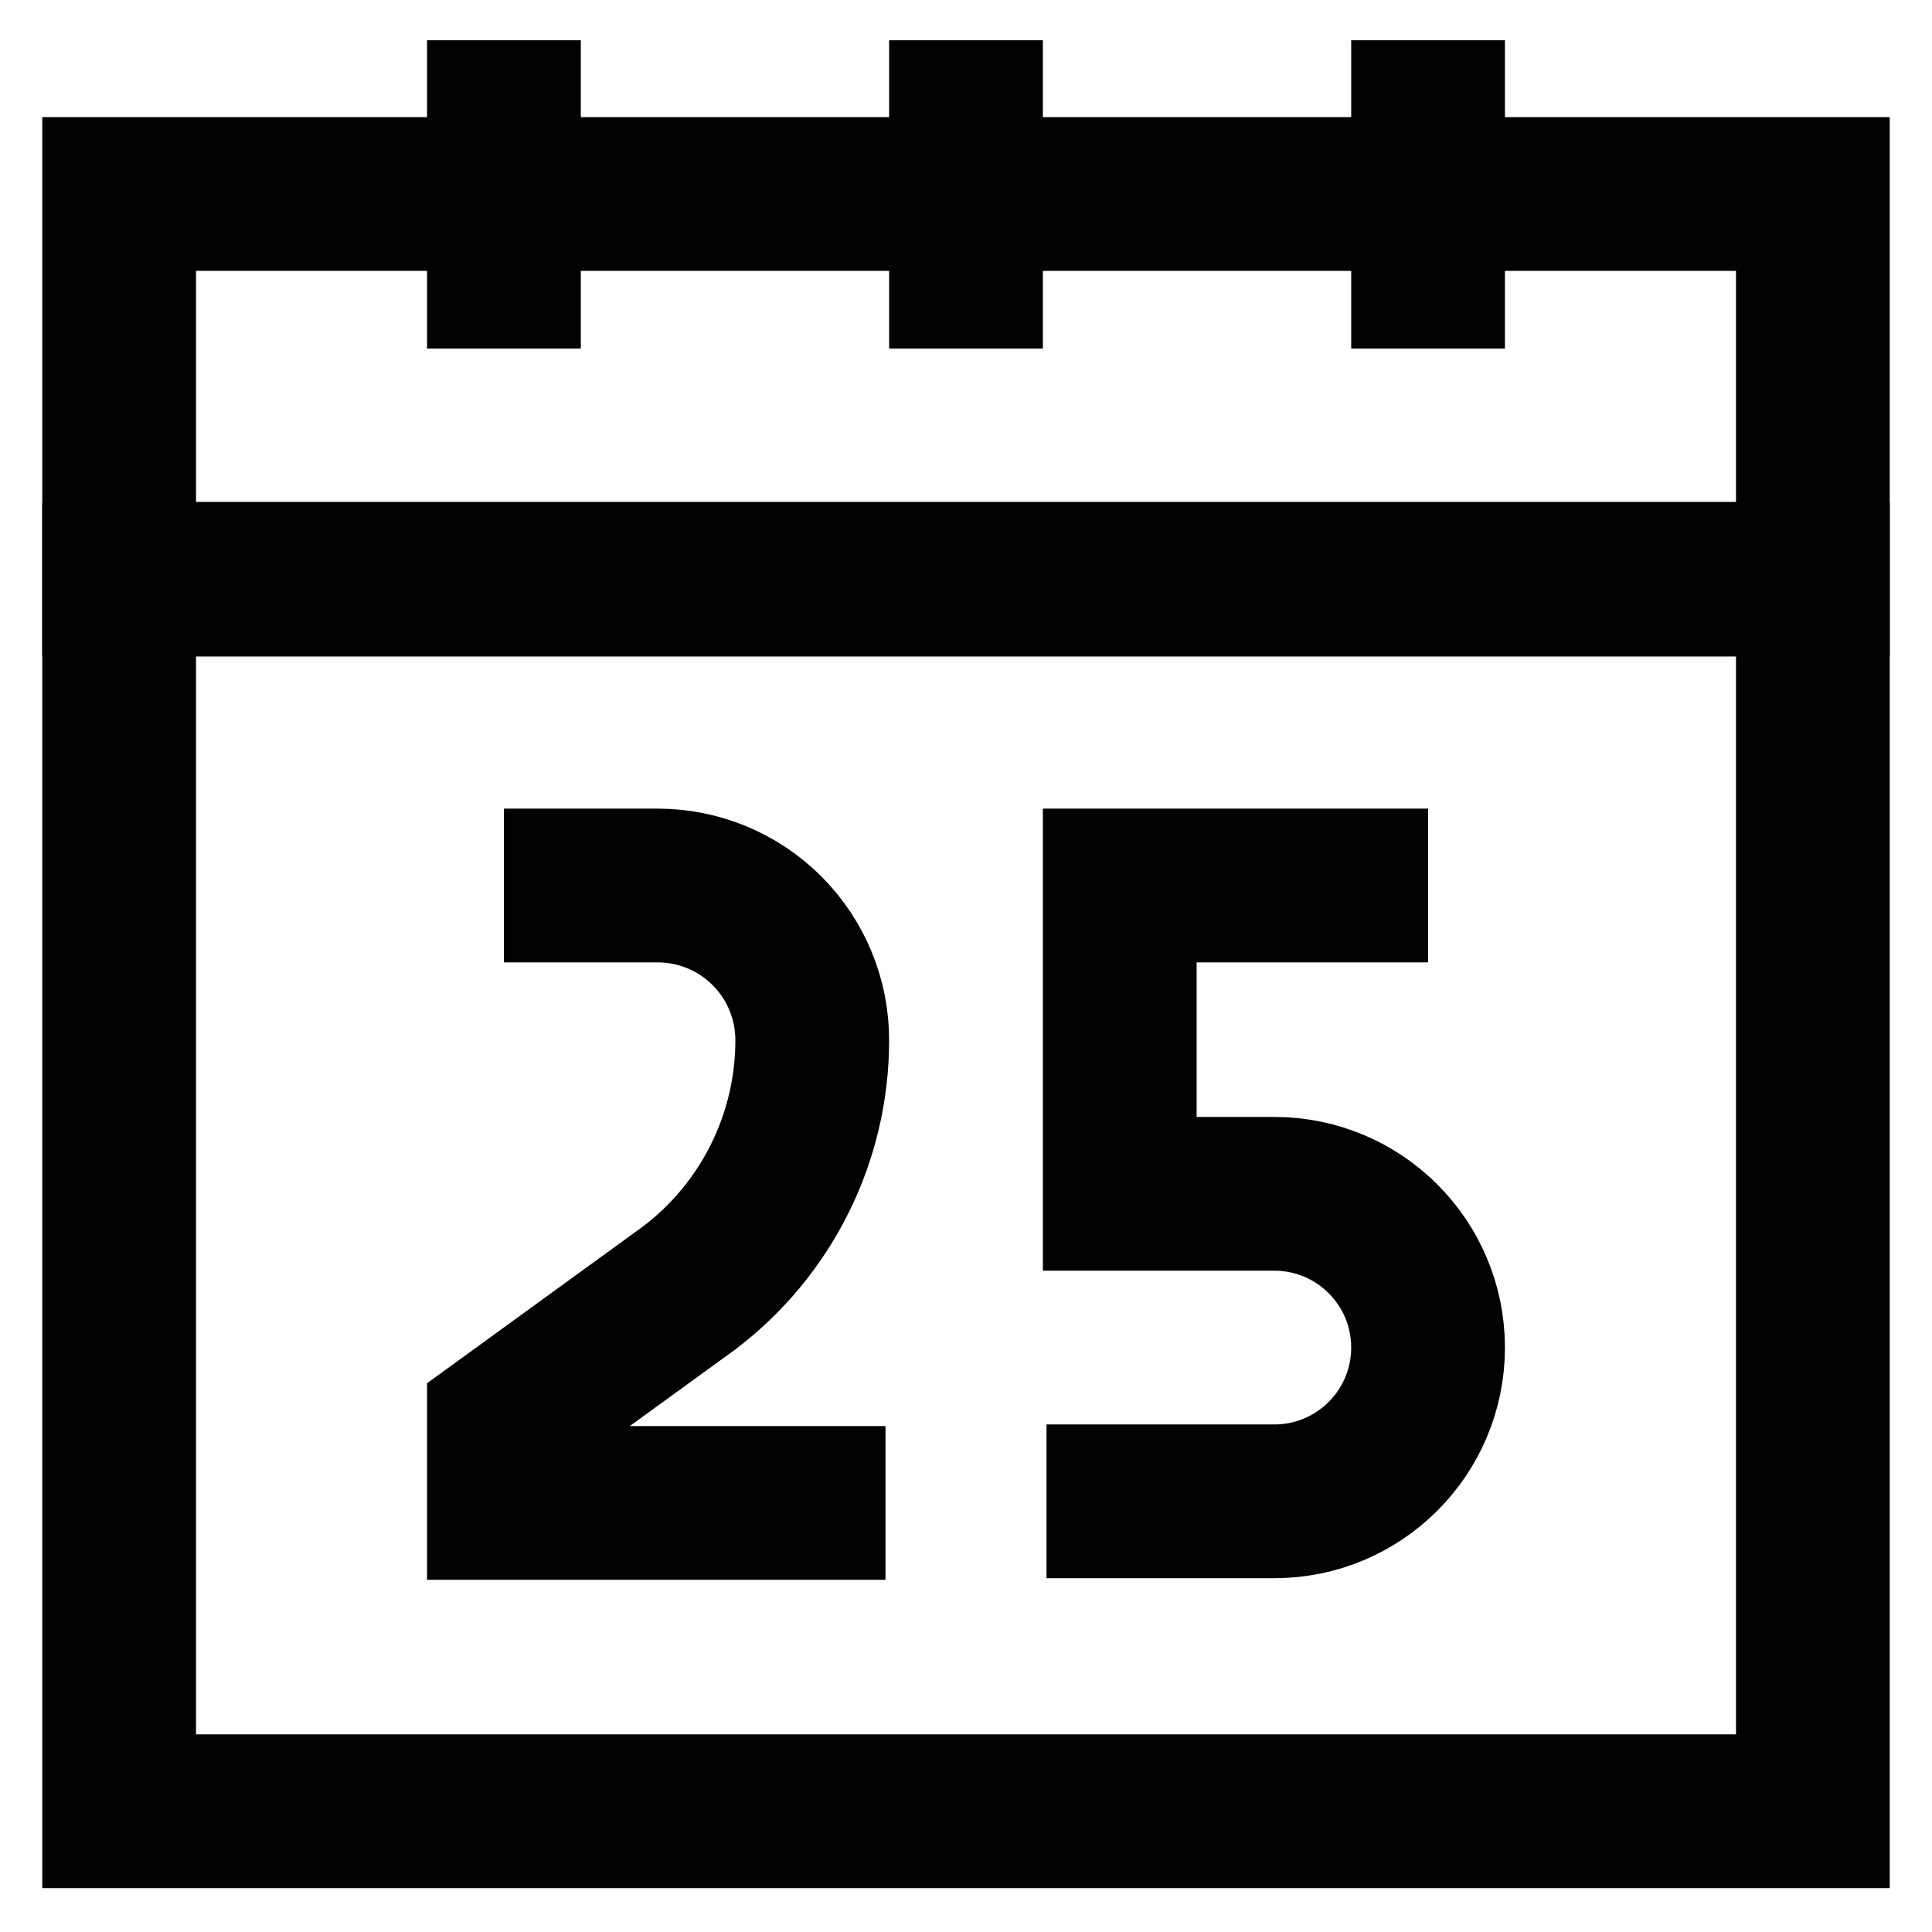
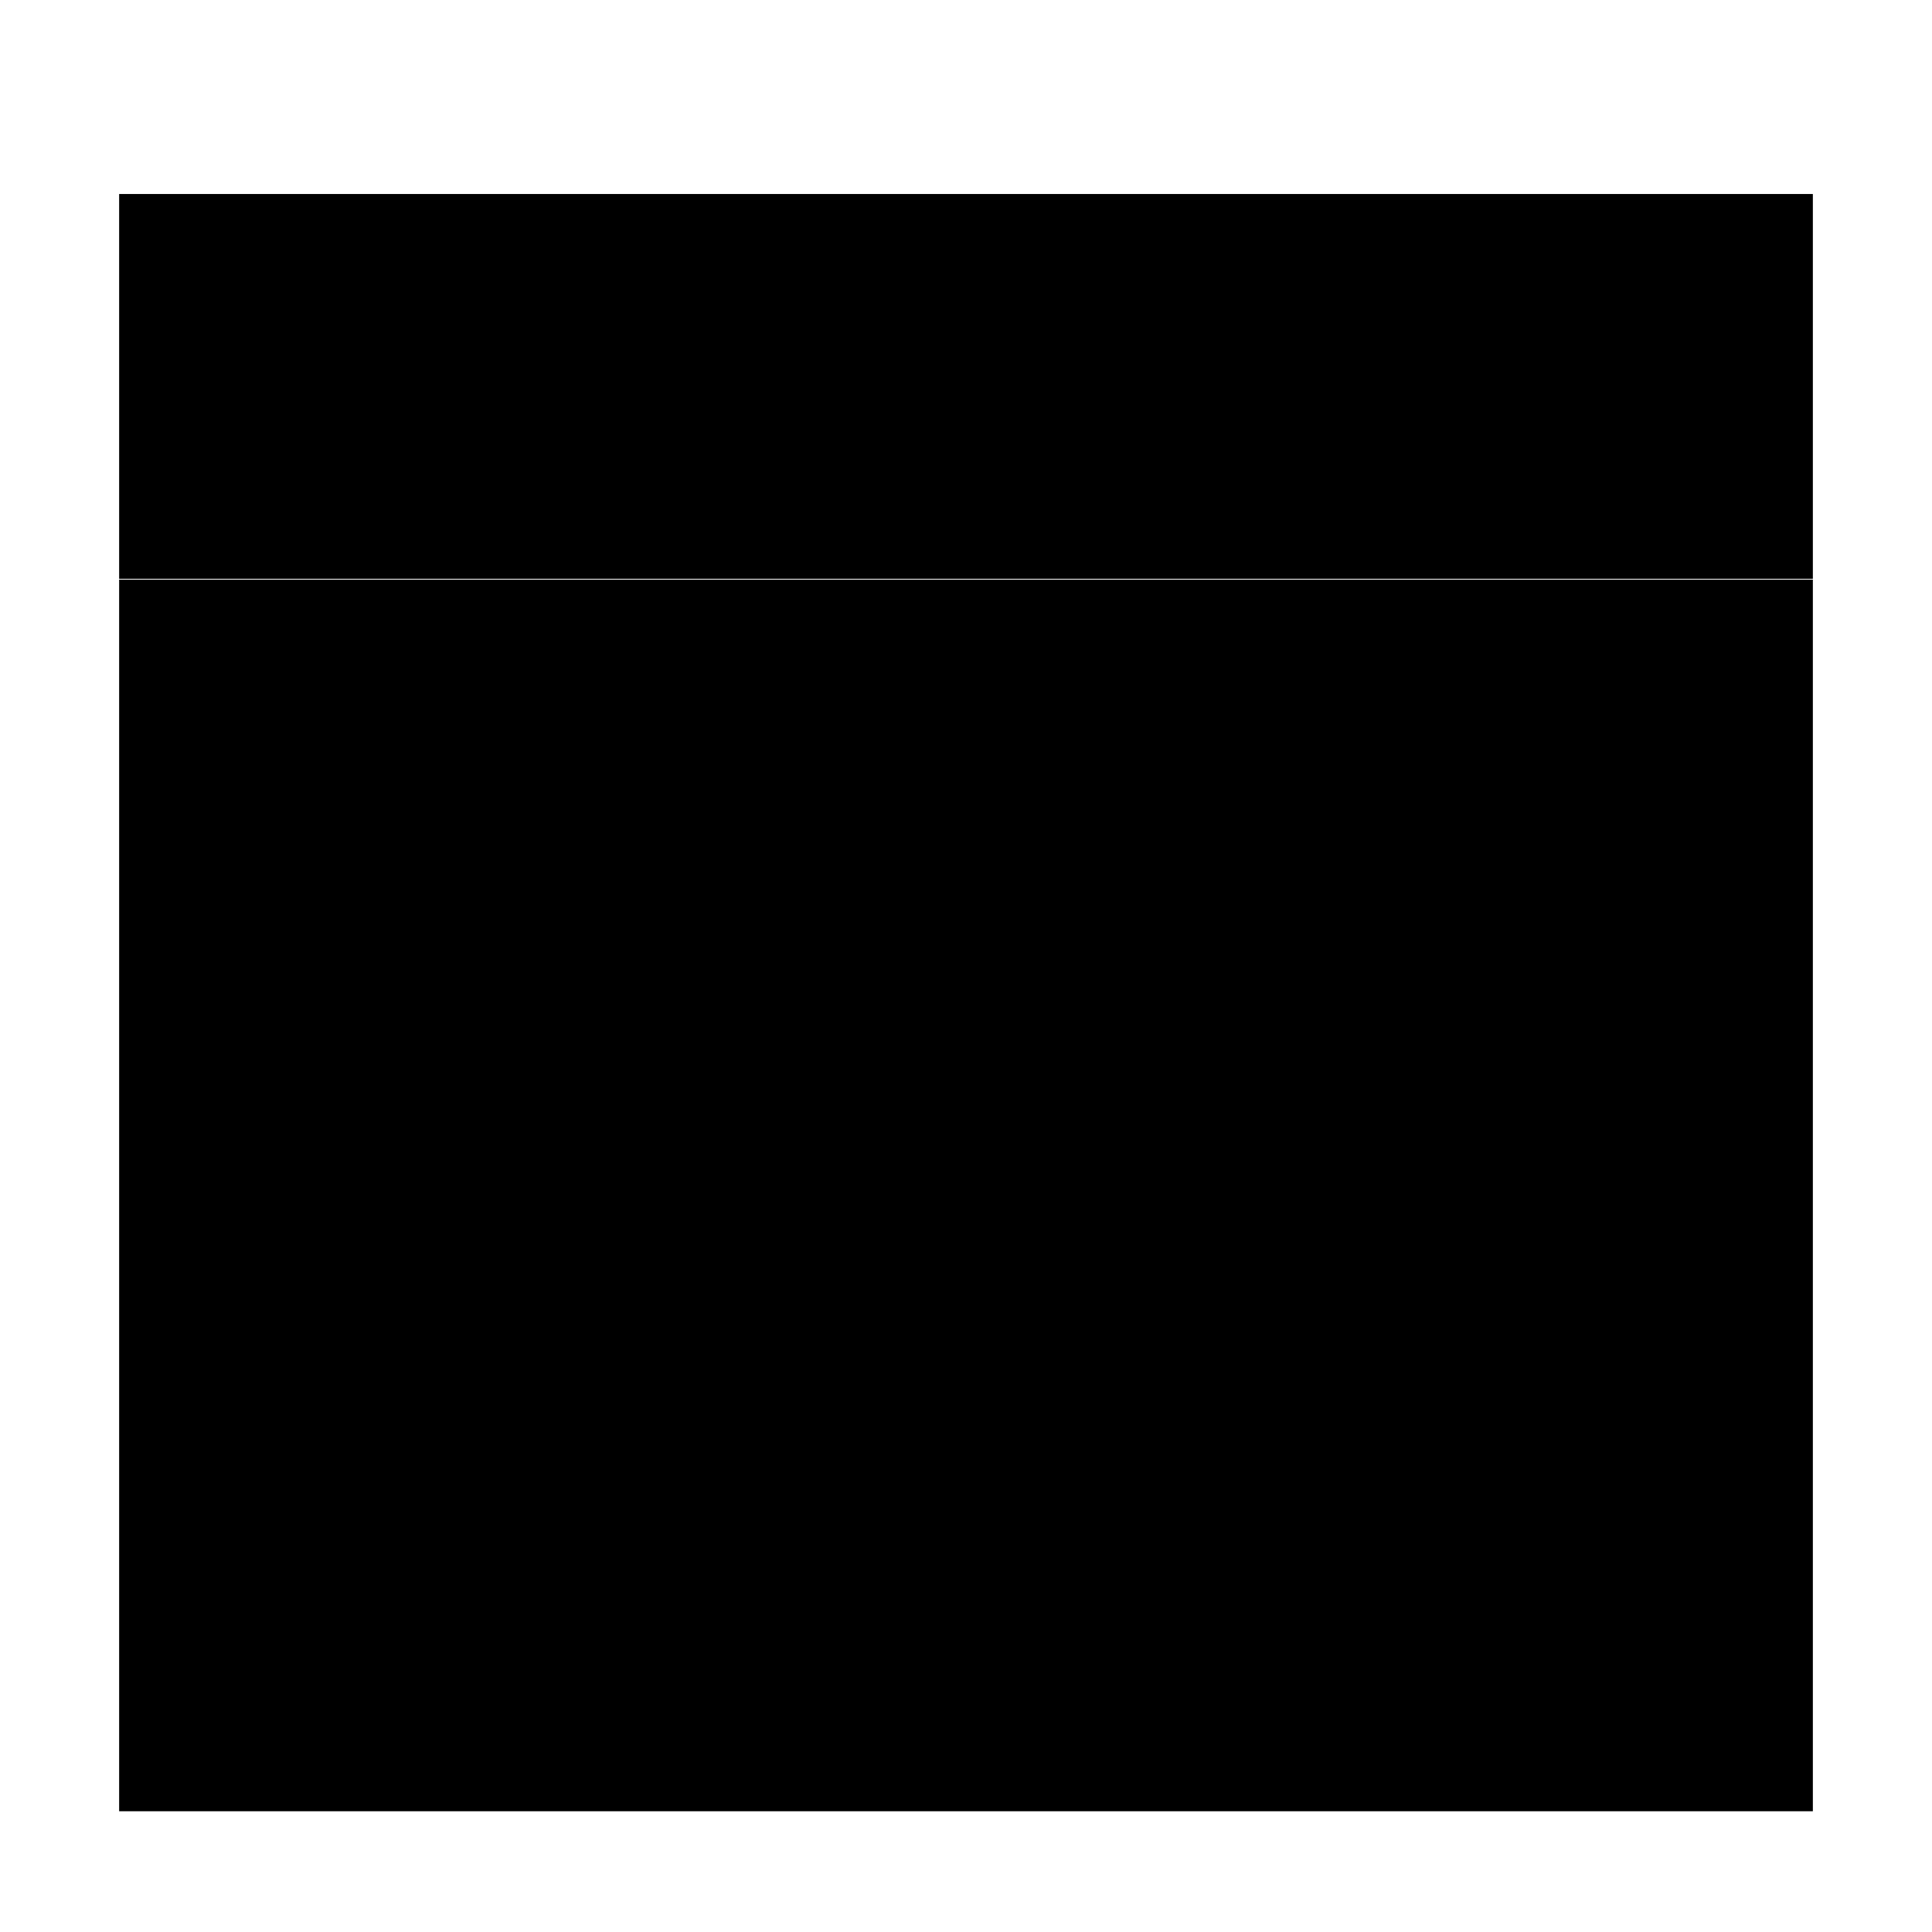
<svg xmlns="http://www.w3.org/2000/svg" width="800px" height="800px" viewBox="0 0 24 24" id="Layer_1" data-name="Layer 1">
-   <defs>
-     <style>.cls-1{fill:none;stroke:#020202;stroke-miterlimit:10;stroke-width:1.91px;}</style>
-   </defs>
-   <rect class="cls-1" x="1.48" y="2.41" width="21.04" height="4.78" />
-   <rect class="cls-1" x="1.48" y="7.2" width="21.04" height="15.3" />
-   <line class="cls-1" x1="6.26" y1="0.5" x2="6.26" y2="4.33" />
-   <line class="cls-1" x1="17.74" y1="0.5" x2="17.74" y2="4.33" />
-   <line class="cls-1" x1="12" y1="0.5" x2="12" y2="4.33" />
-   <path class="cls-1" d="M11,18.67H6.26v-1L8.56,16a3.86,3.86,0,0,0,1.53-3.07h0A1.92,1.92,0,0,0,8.17,11H6.26" />
-   <path class="cls-1" d="M17.74,11H13.91v3.83h1.92a1.91,1.91,0,0,1,1.91,1.91h0a1.91,1.91,0,0,1-1.91,1.91H13" />
+   <rect x="1.48" y="2.41" width="21.04" height="4.78" />
+   <rect x="1.48" y="7.2" width="21.04" height="15.3" />
+   <line x1="6.26" y1="0.5" x2="6.26" y2="4.33" />
+   <line x1="17.74" y1="0.5" x2="17.74" y2="4.33" />
+   <line x1="12" y1="0.5" x2="12" y2="4.33" />
+   <path d="M11,18.67H6.26v-1L8.56,16a3.86,3.86,0,0,0,1.53-3.07h0A1.92,1.92,0,0,0,8.17,11H6.26" />
+   <path d="M17.74,11H13.91v3.83h1.92a1.91,1.91,0,0,1,1.91,1.91h0a1.91,1.91,0,0,1-1.91,1.91H13" />
</svg>
